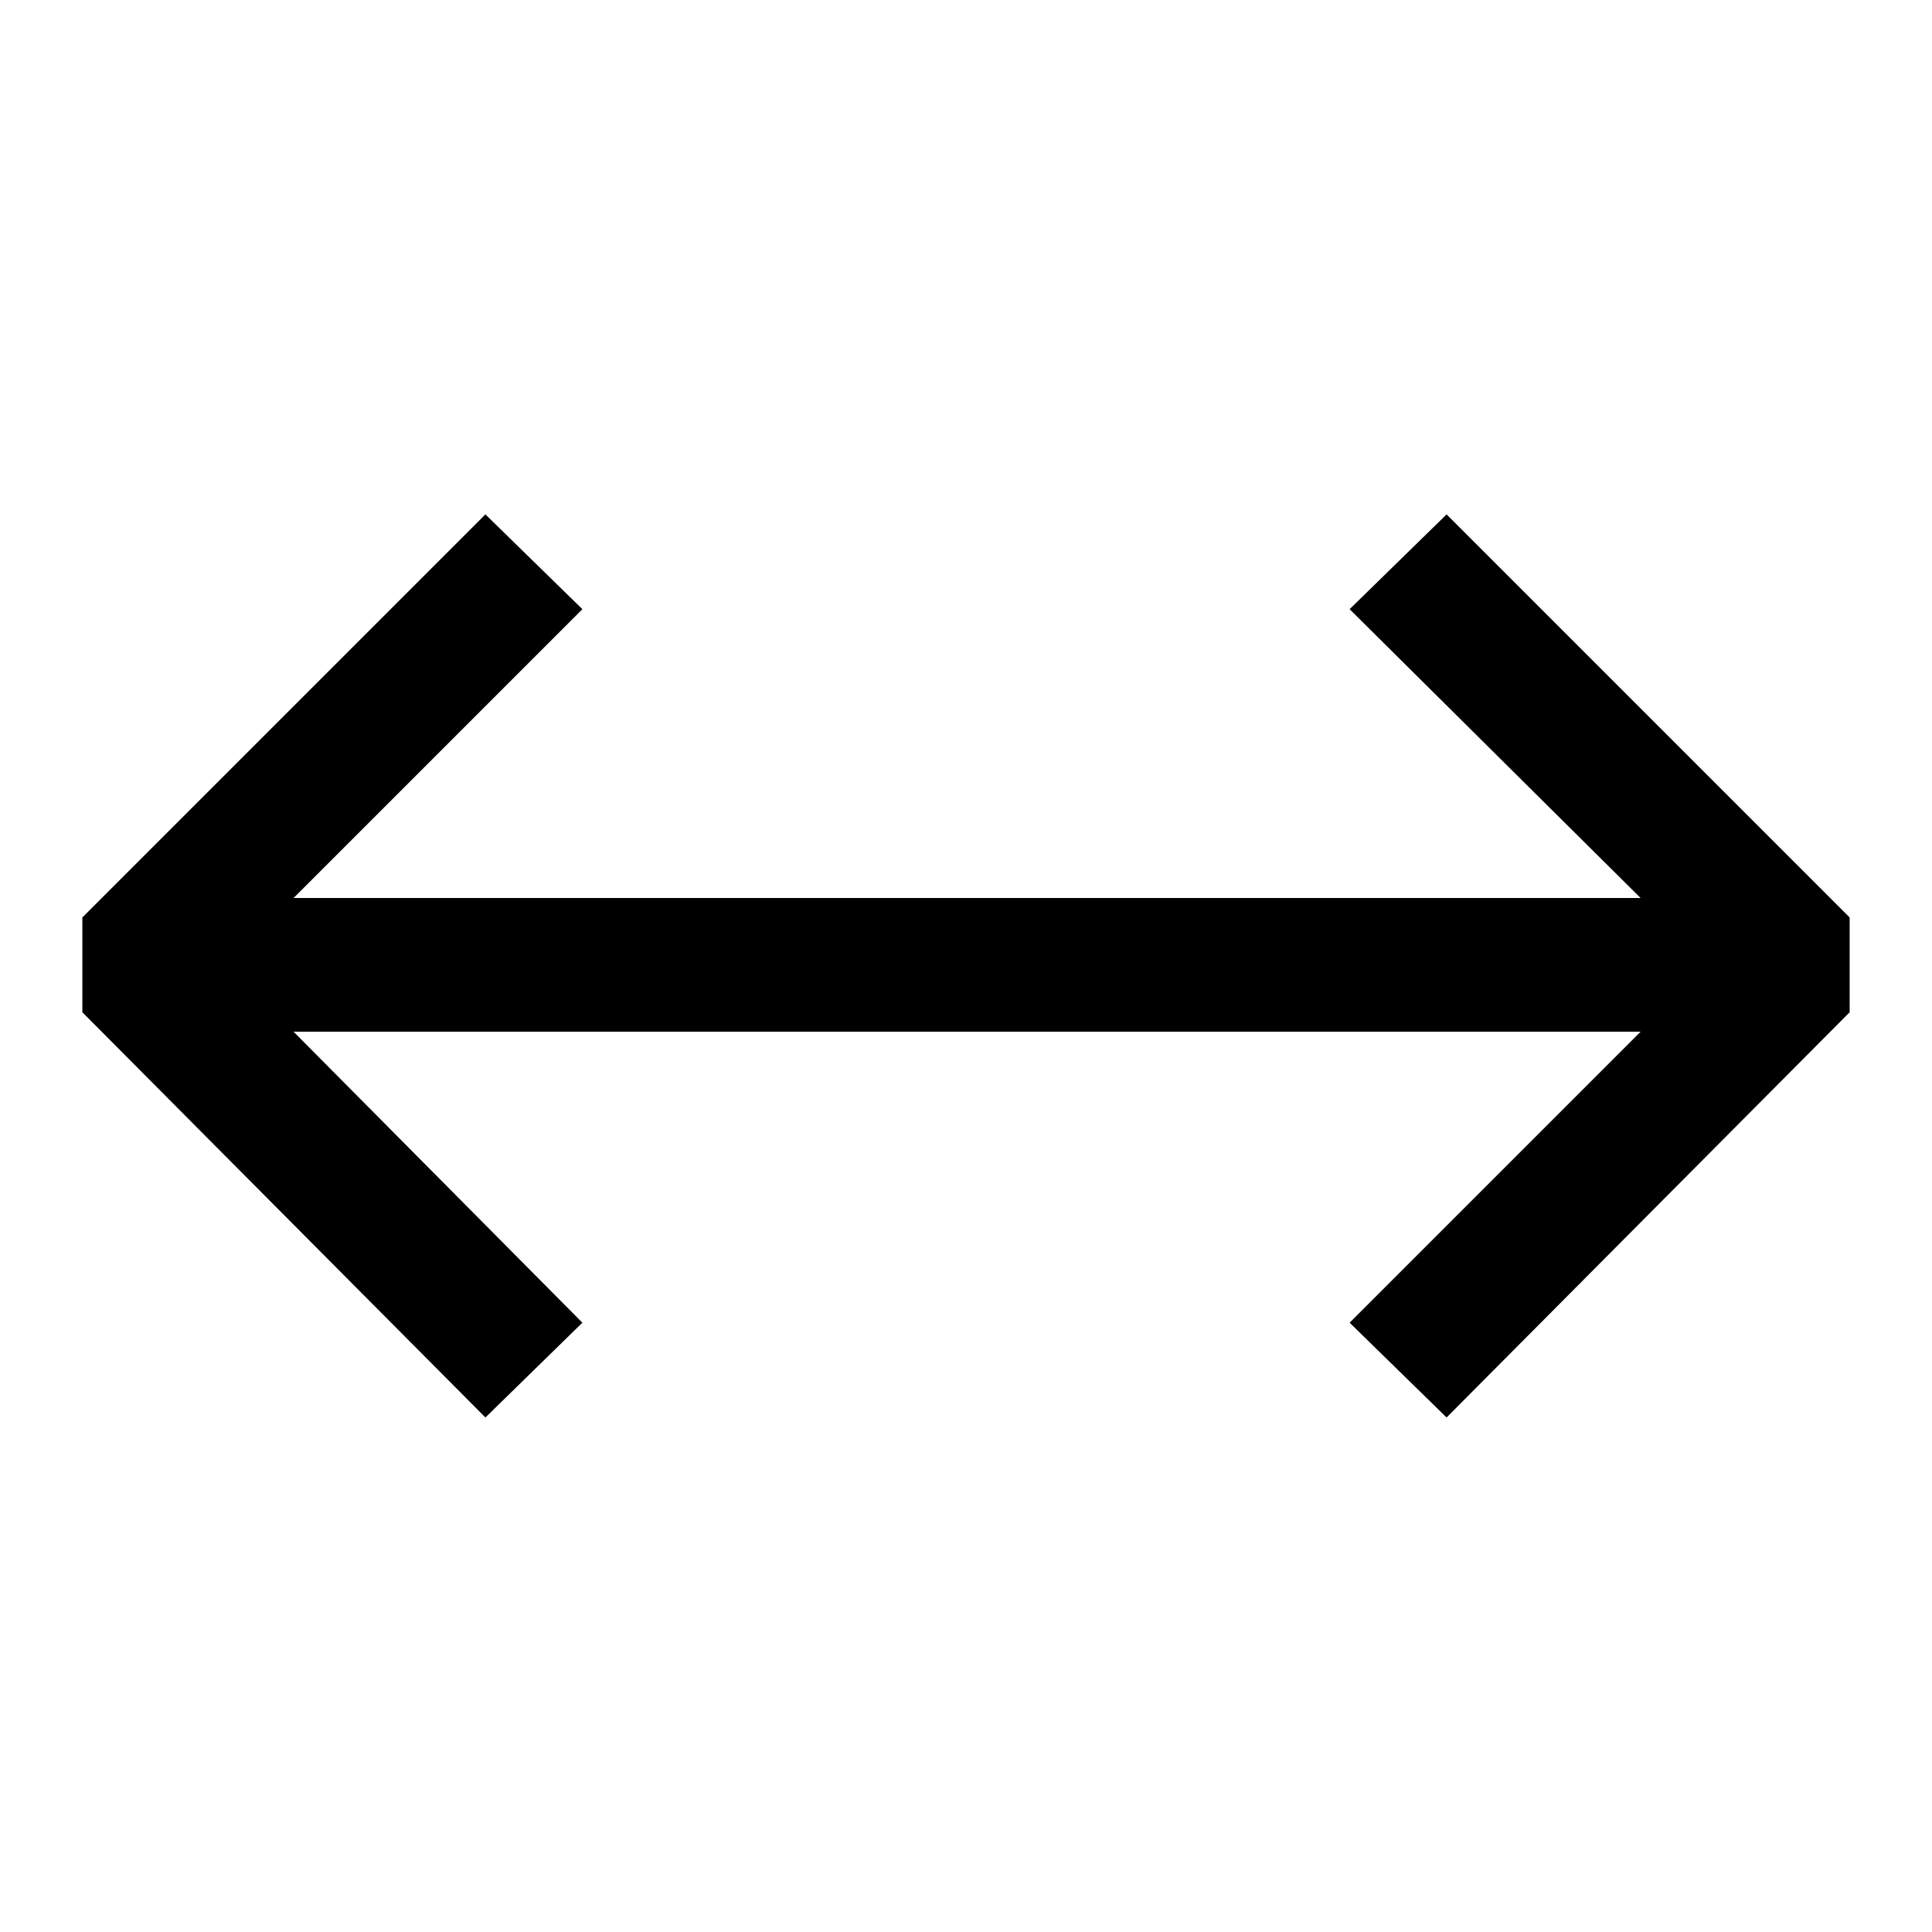
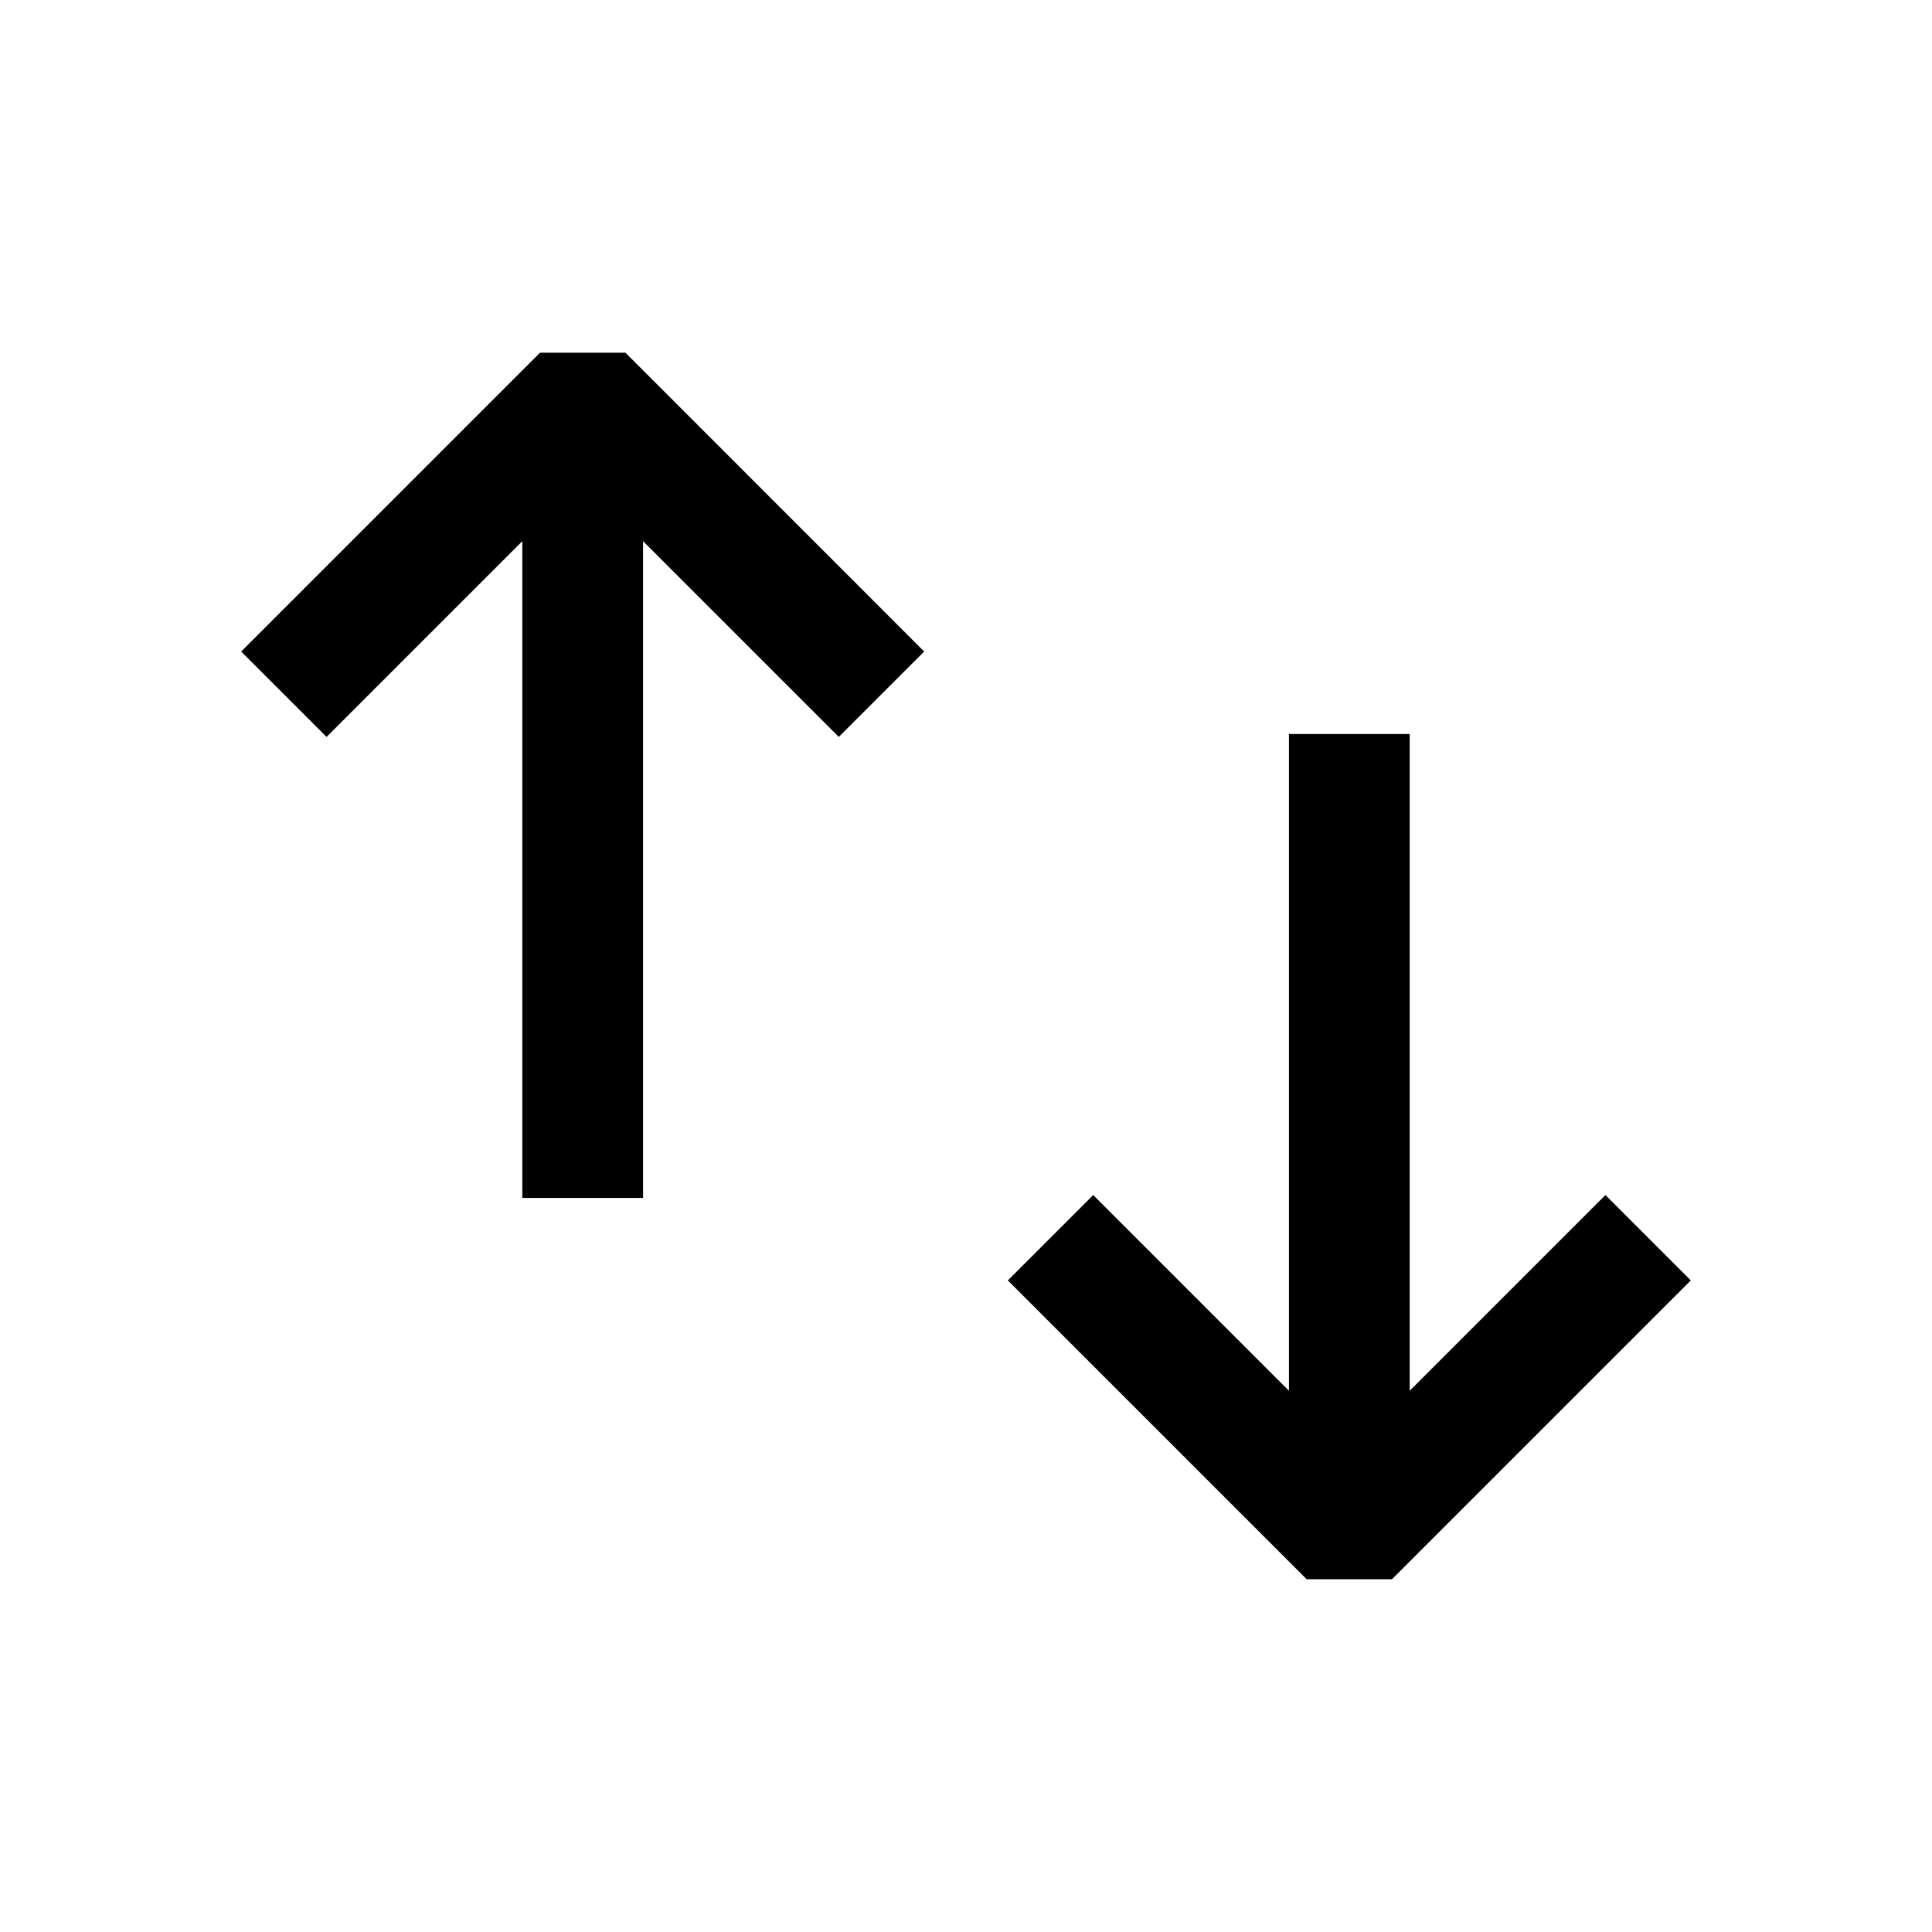
- <svg xmlns="http://www.w3.org/2000/svg" width="16" height="16">
-   <g>
-     <path stroke="null" id="svg_1" d="m2.431,8.544l2.392,2.41l-0.803,0.785l-3.338,-3.356l0,-0.785l3.338,-3.338l0.803,0.785l-2.392,2.392l11.156,0l-2.41,-2.392l0.803,-0.785l3.338,3.338l0,0.785l-3.338,3.356l-0.803,-0.785l2.41,-2.41l-11.156,0z" />
+ <svg xmlns="http://www.w3.org/2000/svg" id="svg6" version="1.1" fill="none" viewBox="0 0 16 16" height="16" width="16">
+   <defs id="defs10" />
+   <g transform="translate(-0.4774906,-0.4602352)" id="g868">
+     <path id="path4" style="fill:#000000" d="M 4.95,3.381 2.475,5.856 3.182,6.563 4.803,4.942 v 5.439 h 1 V 4.942 L 7.424,6.563 8.131,5.856 5.657,3.381 Z" />
+     <path d="m 12.005,13.539 2.475,-2.475 -0.707,-0.707 -1.621,1.621 V 6.539 h -1 v 5.439 l -1.621,-1.621 -0.707,0.707 2.475,2.475 z" style="fill:#000000" id="path4-3" />
  </g>
</svg>
